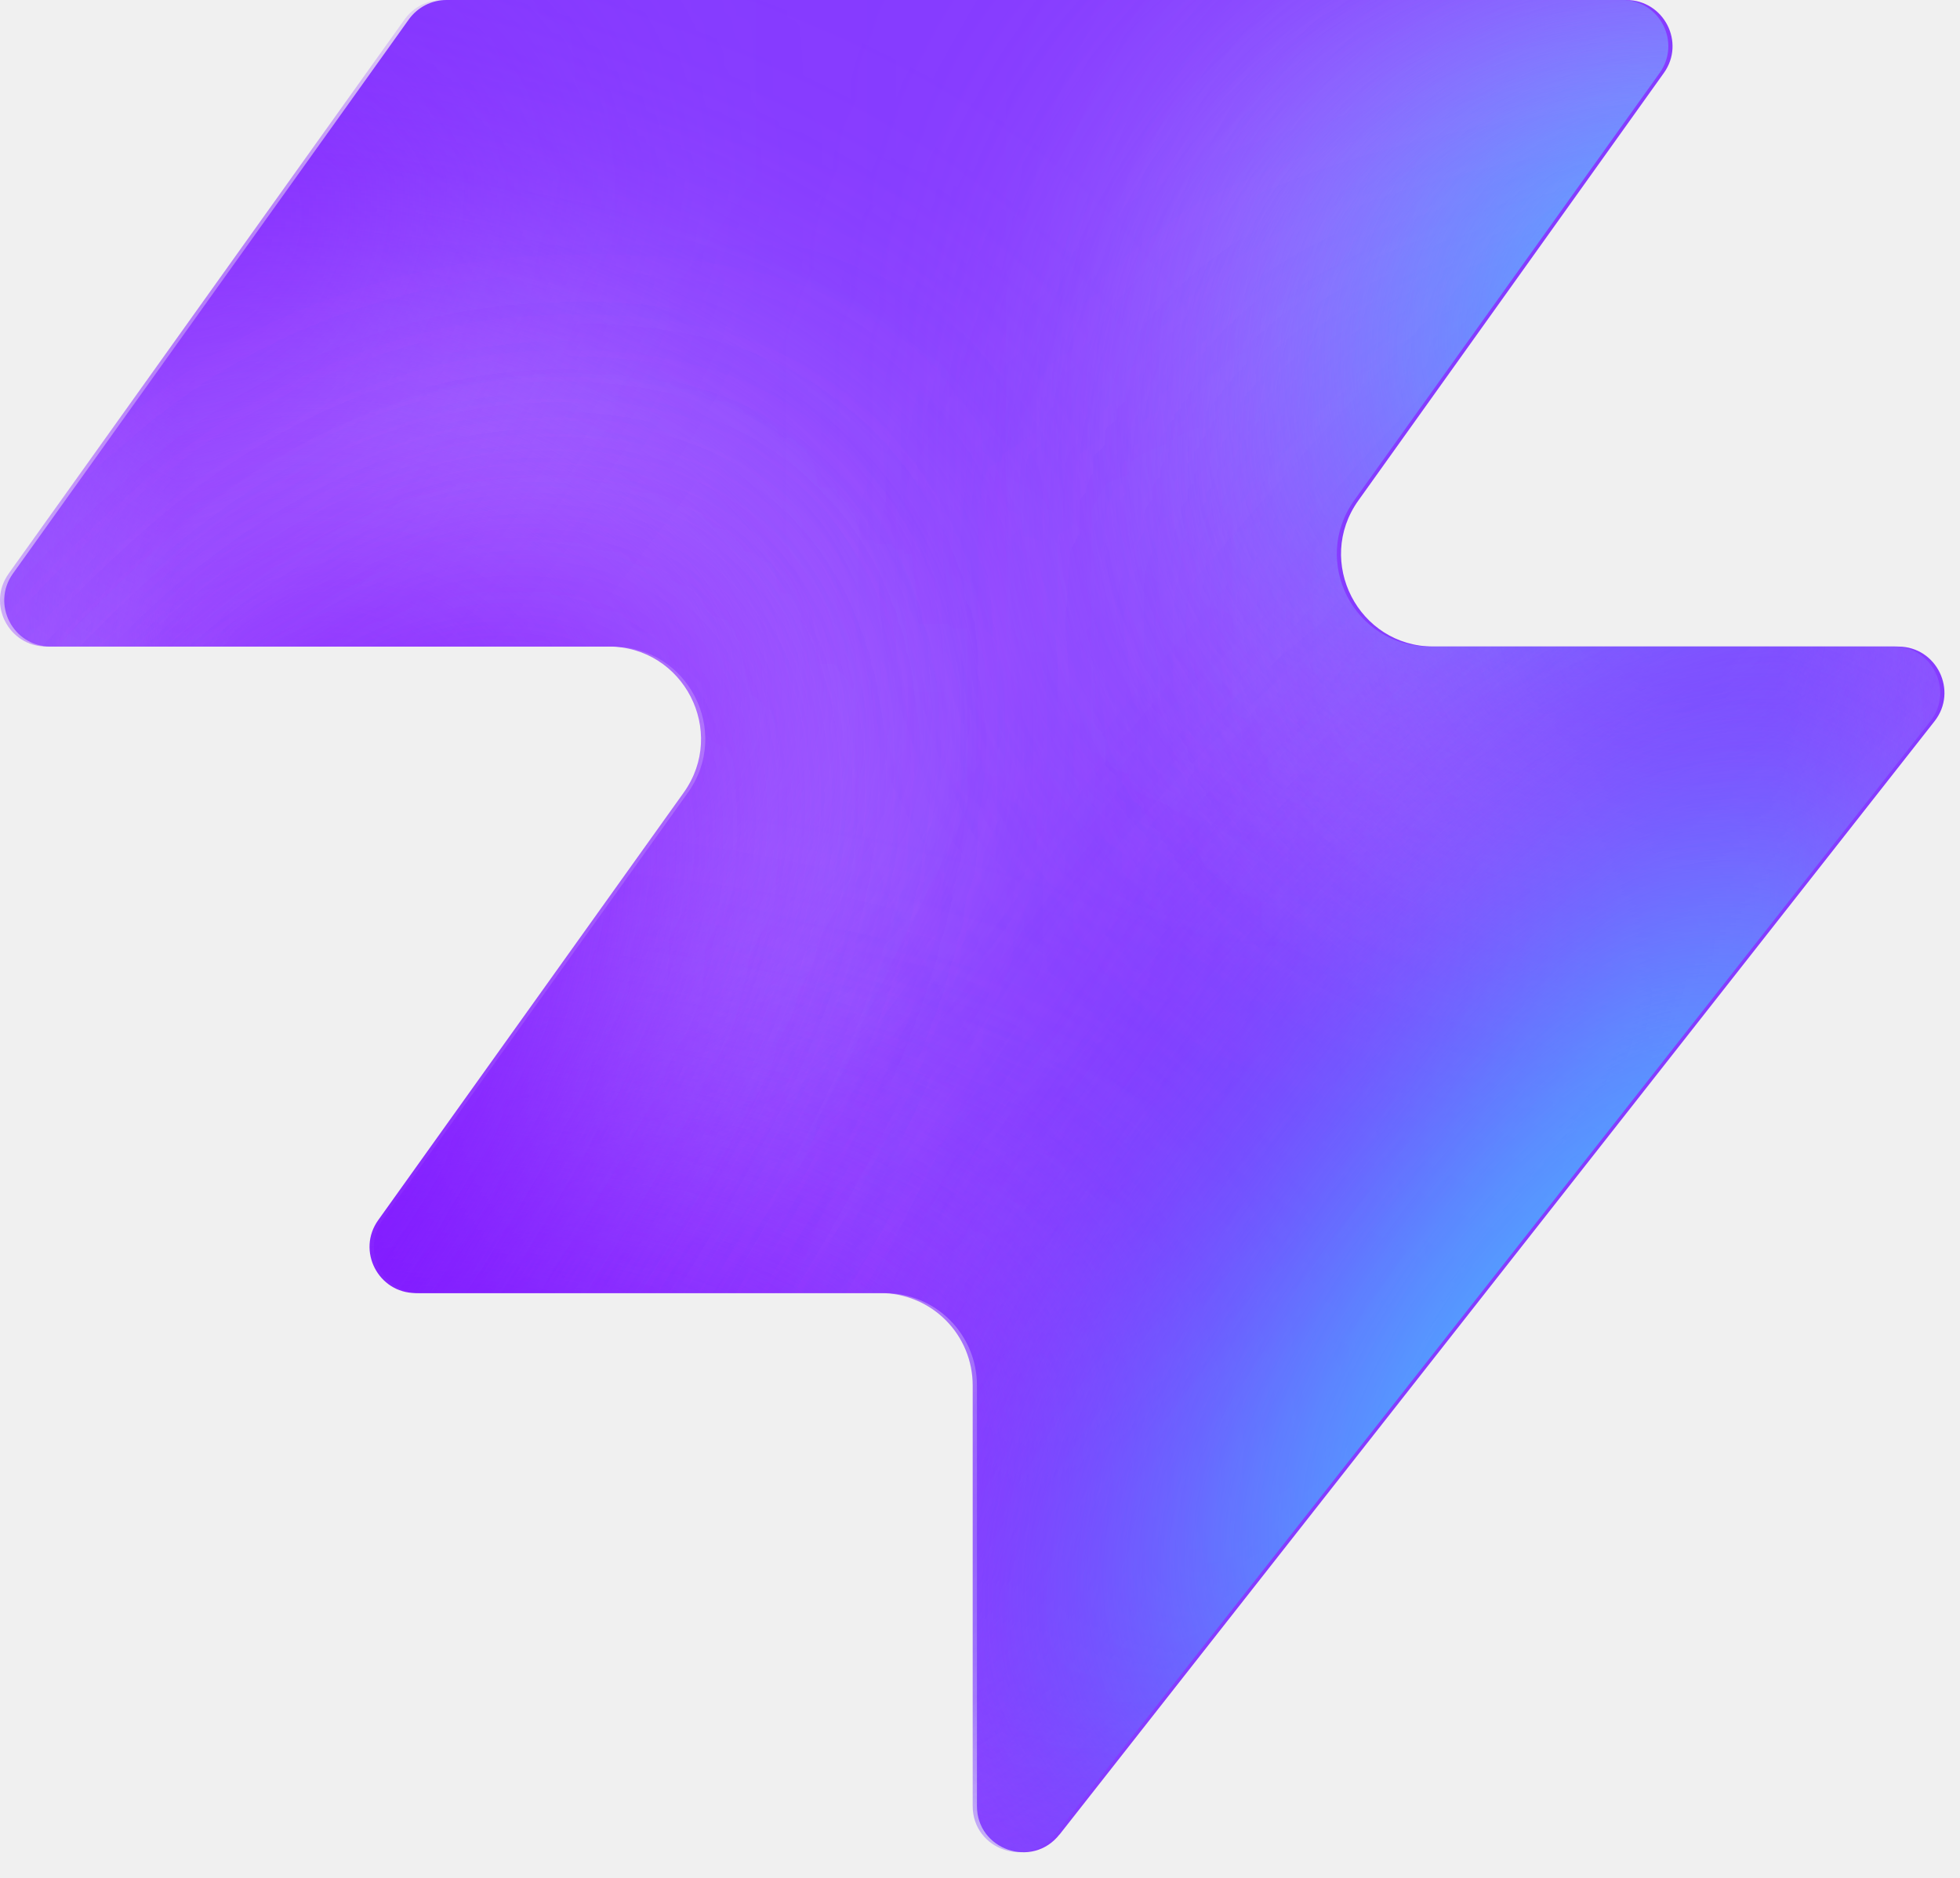
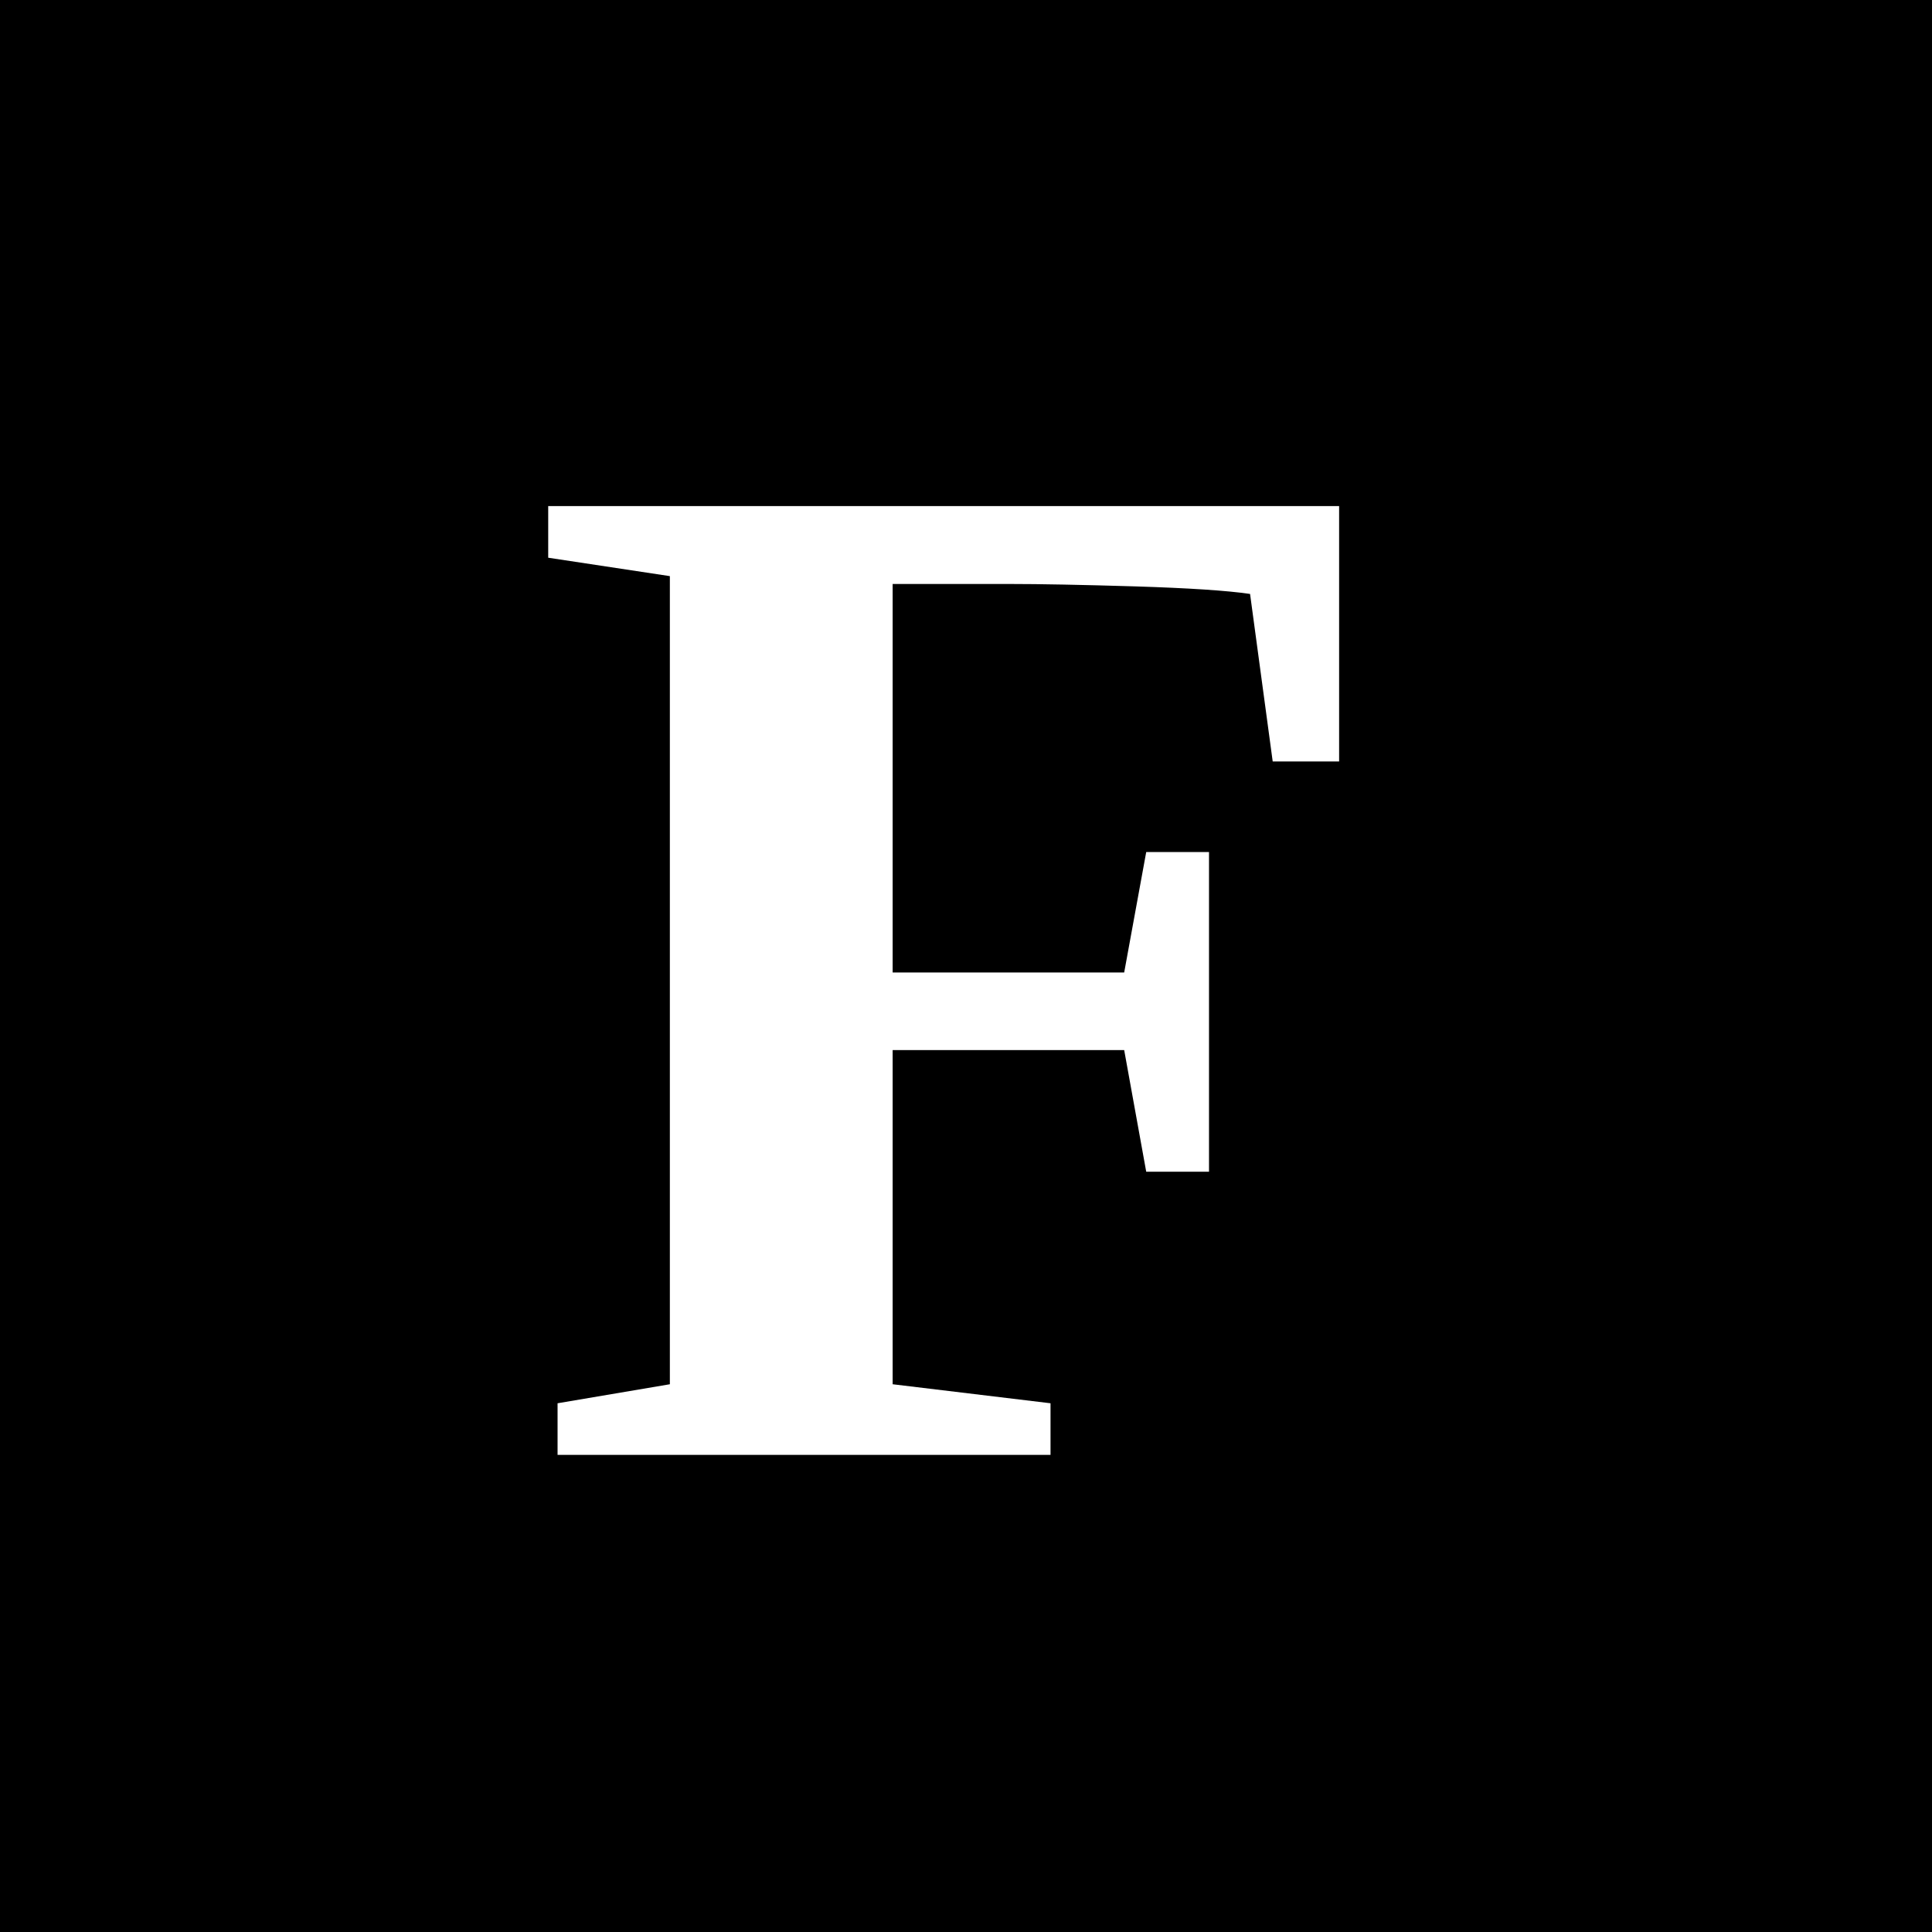
- <svg xmlns="http://www.w3.org/2000/svg" width="48" height="46" fill="none" viewBox="0 0 48 46">
-   <path fill="#863bff" d="M25.946 44.938c-.664.845-2.021.375-2.021-.698V33.937a2.26 2.26 0 0 0-2.262-2.262H10.287c-.92 0-1.456-1.04-.92-1.788l7.48-10.471c1.07-1.497 0-3.578-1.842-3.578H1.237c-.92 0-1.456-1.04-.92-1.788L10.013.474c.214-.297.556-.474.92-.474h28.894c.92 0 1.456 1.04.92 1.788l-7.48 10.471c-1.07 1.498 0 3.579 1.842 3.579h11.377c.943 0 1.473 1.088.89 1.83L25.947 44.94z" style="fill:#863bff;fill:color(display-p3 .525 .23 1);fill-opacity:1" />
-   <mask id="a" width="48" height="46" x="0" y="0" maskUnits="userSpaceOnUse" style="mask-type:alpha">
-     <path fill="#000" d="M25.842 44.938c-.664.844-2.021.375-2.021-.698V33.937a2.26 2.26 0 0 0-2.262-2.262H10.183c-.92 0-1.456-1.04-.92-1.788l7.48-10.471c1.07-1.498 0-3.579-1.842-3.579H1.133c-.92 0-1.456-1.04-.92-1.787L9.91.473c.214-.297.556-.474.92-.474h28.894c.92 0 1.456 1.04.92 1.788l-7.48 10.471c-1.07 1.498 0 3.578 1.842 3.578h11.377c.943 0 1.473 1.088.89 1.832L25.843 44.94z" style="fill:#000;fill-opacity:1" />
-   </mask>
-   <g mask="url(#a)">
-     <g filter="url(#b)">
-       <ellipse cx="5.508" cy="14.704" fill="#ede6ff" rx="5.508" ry="14.704" style="fill:#ede6ff;fill:color(display-p3 .927 .903 1);fill-opacity:1" transform="matrix(.00324 1 1 -.00324 -4.47 31.516)" />
-     </g>
-     <g filter="url(#c)">
-       <ellipse cx="10.399" cy="29.851" fill="#ede6ff" rx="10.399" ry="29.851" style="fill:#ede6ff;fill:color(display-p3 .927 .903 1);fill-opacity:1" transform="matrix(.00324 1 1 -.00324 -39.328 7.883)" />
-     </g>
-     <g filter="url(#d)">
-       <ellipse cx="5.508" cy="30.487" fill="#7e14ff" rx="5.508" ry="30.487" style="fill:#7e14ff;fill:color(display-p3 .492 .077 1);fill-opacity:1" transform="rotate(89.814 -25.913 -14.639)scale(1 -1)" />
-     </g>
-     <g filter="url(#e)">
-       <ellipse cx="5.508" cy="30.599" fill="#7e14ff" rx="5.508" ry="30.599" style="fill:#7e14ff;fill:color(display-p3 .492 .077 1);fill-opacity:1" transform="rotate(89.814 -32.644 -3.334)scale(1 -1)" />
-     </g>
-     <g filter="url(#f)">
-       <ellipse cx="5.508" cy="30.599" fill="#7e14ff" rx="5.508" ry="30.599" style="fill:#7e14ff;fill:color(display-p3 .492 .077 1);fill-opacity:1" transform="matrix(.00324 1 1 -.00324 -34.34 30.47)" />
-     </g>
-     <g filter="url(#g)">
-       <ellipse cx="14.072" cy="22.078" fill="#ede6ff" rx="14.072" ry="22.078" style="fill:#ede6ff;fill:color(display-p3 .927 .903 1);fill-opacity:1" transform="rotate(93.35 24.506 48.493)scale(-1 1)" />
-     </g>
-     <g filter="url(#h)">
-       <ellipse cx="3.47" cy="21.501" fill="#7e14ff" rx="3.47" ry="21.501" style="fill:#7e14ff;fill:color(display-p3 .492 .077 1);fill-opacity:1" transform="rotate(89.009 28.708 47.59)scale(-1 1)" />
-     </g>
-     <g filter="url(#i)">
-       <ellipse cx="3.47" cy="21.501" fill="#7e14ff" rx="3.47" ry="21.501" style="fill:#7e14ff;fill:color(display-p3 .492 .077 1);fill-opacity:1" transform="rotate(89.009 28.708 47.59)scale(-1 1)" />
-     </g>
-     <g filter="url(#j)">
-       <ellipse cx=".387" cy="8.972" fill="#7e14ff" rx="4.407" ry="29.108" style="fill:#7e14ff;fill:color(display-p3 .492 .077 1);fill-opacity:1" transform="rotate(39.51 .387 8.972)" />
-     </g>
-     <g filter="url(#k)">
-       <ellipse cx="47.523" cy="-6.092" fill="#7e14ff" rx="4.407" ry="29.108" style="fill:#7e14ff;fill:color(display-p3 .492 .077 1);fill-opacity:1" transform="rotate(37.892 47.523 -6.092)" />
-     </g>
-     <g filter="url(#l)">
-       <ellipse cx="41.412" cy="6.333" fill="#47bfff" rx="5.971" ry="9.665" style="fill:#47bfff;fill:color(display-p3 .28 .748 1);fill-opacity:1" transform="rotate(37.892 41.412 6.333)" />
-     </g>
-     <g filter="url(#m)">
-       <ellipse cx="-1.879" cy="38.332" fill="#7e14ff" rx="4.407" ry="29.108" style="fill:#7e14ff;fill:color(display-p3 .492 .077 1);fill-opacity:1" transform="rotate(37.892 -1.88 38.332)" />
-     </g>
-     <g filter="url(#n)">
-       <ellipse cx="-1.879" cy="38.332" fill="#7e14ff" rx="4.407" ry="29.108" style="fill:#7e14ff;fill:color(display-p3 .492 .077 1);fill-opacity:1" transform="rotate(37.892 -1.88 38.332)" />
-     </g>
-     <g filter="url(#o)">
-       <ellipse cx="35.651" cy="29.907" fill="#7e14ff" rx="4.407" ry="29.108" style="fill:#7e14ff;fill:color(display-p3 .492 .077 1);fill-opacity:1" transform="rotate(37.892 35.651 29.907)" />
-     </g>
-     <g filter="url(#p)">
-       <ellipse cx="38.418" cy="32.4" fill="#47bfff" rx="5.971" ry="15.297" style="fill:#47bfff;fill:color(display-p3 .28 .748 1);fill-opacity:1" transform="rotate(37.892 38.418 32.4)" />
-     </g>
-   </g>
-   <defs>
-     <filter id="b" width="60.045" height="41.654" x="-19.77" y="16.149" color-interpolation-filters="sRGB" filterUnits="userSpaceOnUse">
-       <feFlood flood-opacity="0" result="BackgroundImageFix" />
-       <feBlend in="SourceGraphic" in2="BackgroundImageFix" result="shape" />
-       <feGaussianBlur result="effect1_foregroundBlur_2002_17158" stdDeviation="7.659" />
-     </filter>
-     <filter id="c" width="90.34" height="51.437" x="-54.613" y="-7.533" color-interpolation-filters="sRGB" filterUnits="userSpaceOnUse">
-       <feFlood flood-opacity="0" result="BackgroundImageFix" />
-       <feBlend in="SourceGraphic" in2="BackgroundImageFix" result="shape" />
-       <feGaussianBlur result="effect1_foregroundBlur_2002_17158" stdDeviation="7.659" />
-     </filter>
-     <filter id="d" width="79.355" height="29.4" x="-49.64" y="2.03" color-interpolation-filters="sRGB" filterUnits="userSpaceOnUse">
-       <feFlood flood-opacity="0" result="BackgroundImageFix" />
-       <feBlend in="SourceGraphic" in2="BackgroundImageFix" result="shape" />
-       <feGaussianBlur result="effect1_foregroundBlur_2002_17158" stdDeviation="4.596" />
-     </filter>
-     <filter id="e" width="79.579" height="29.4" x="-45.045" y="20.029" color-interpolation-filters="sRGB" filterUnits="userSpaceOnUse">
-       <feFlood flood-opacity="0" result="BackgroundImageFix" />
-       <feBlend in="SourceGraphic" in2="BackgroundImageFix" result="shape" />
-       <feGaussianBlur result="effect1_foregroundBlur_2002_17158" stdDeviation="4.596" />
-     </filter>
-     <filter id="f" width="79.579" height="29.4" x="-43.513" y="21.178" color-interpolation-filters="sRGB" filterUnits="userSpaceOnUse">
-       <feFlood flood-opacity="0" result="BackgroundImageFix" />
-       <feBlend in="SourceGraphic" in2="BackgroundImageFix" result="shape" />
-       <feGaussianBlur result="effect1_foregroundBlur_2002_17158" stdDeviation="4.596" />
-     </filter>
-     <filter id="g" width="74.749" height="58.852" x="15.756" y="-17.901" color-interpolation-filters="sRGB" filterUnits="userSpaceOnUse">
-       <feFlood flood-opacity="0" result="BackgroundImageFix" />
-       <feBlend in="SourceGraphic" in2="BackgroundImageFix" result="shape" />
-       <feGaussianBlur result="effect1_foregroundBlur_2002_17158" stdDeviation="7.659" />
-     </filter>
-     <filter id="h" width="61.377" height="25.362" x="23.548" y="2.284" color-interpolation-filters="sRGB" filterUnits="userSpaceOnUse">
-       <feFlood flood-opacity="0" result="BackgroundImageFix" />
-       <feBlend in="SourceGraphic" in2="BackgroundImageFix" result="shape" />
-       <feGaussianBlur result="effect1_foregroundBlur_2002_17158" stdDeviation="4.596" />
-     </filter>
-     <filter id="i" width="61.377" height="25.362" x="23.548" y="2.284" color-interpolation-filters="sRGB" filterUnits="userSpaceOnUse">
-       <feFlood flood-opacity="0" result="BackgroundImageFix" />
-       <feBlend in="SourceGraphic" in2="BackgroundImageFix" result="shape" />
-       <feGaussianBlur result="effect1_foregroundBlur_2002_17158" stdDeviation="4.596" />
-     </filter>
-     <filter id="j" width="56.045" height="63.649" x="-27.636" y="-22.853" color-interpolation-filters="sRGB" filterUnits="userSpaceOnUse">
-       <feFlood flood-opacity="0" result="BackgroundImageFix" />
-       <feBlend in="SourceGraphic" in2="BackgroundImageFix" result="shape" />
-       <feGaussianBlur result="effect1_foregroundBlur_2002_17158" stdDeviation="4.596" />
-     </filter>
-     <filter id="k" width="54.814" height="64.646" x="20.116" y="-38.415" color-interpolation-filters="sRGB" filterUnits="userSpaceOnUse">
-       <feFlood flood-opacity="0" result="BackgroundImageFix" />
-       <feBlend in="SourceGraphic" in2="BackgroundImageFix" result="shape" />
-       <feGaussianBlur result="effect1_foregroundBlur_2002_17158" stdDeviation="4.596" />
-     </filter>
-     <filter id="l" width="33.541" height="35.313" x="24.641" y="-11.323" color-interpolation-filters="sRGB" filterUnits="userSpaceOnUse">
-       <feFlood flood-opacity="0" result="BackgroundImageFix" />
-       <feBlend in="SourceGraphic" in2="BackgroundImageFix" result="shape" />
-       <feGaussianBlur result="effect1_foregroundBlur_2002_17158" stdDeviation="4.596" />
-     </filter>
-     <filter id="m" width="54.814" height="64.646" x="-29.286" y="6.009" color-interpolation-filters="sRGB" filterUnits="userSpaceOnUse">
-       <feFlood flood-opacity="0" result="BackgroundImageFix" />
-       <feBlend in="SourceGraphic" in2="BackgroundImageFix" result="shape" />
-       <feGaussianBlur result="effect1_foregroundBlur_2002_17158" stdDeviation="4.596" />
-     </filter>
-     <filter id="n" width="54.814" height="64.646" x="-29.286" y="6.009" color-interpolation-filters="sRGB" filterUnits="userSpaceOnUse">
-       <feFlood flood-opacity="0" result="BackgroundImageFix" />
-       <feBlend in="SourceGraphic" in2="BackgroundImageFix" result="shape" />
-       <feGaussianBlur result="effect1_foregroundBlur_2002_17158" stdDeviation="4.596" />
-     </filter>
-     <filter id="o" width="54.814" height="64.646" x="8.244" y="-2.416" color-interpolation-filters="sRGB" filterUnits="userSpaceOnUse">
-       <feFlood flood-opacity="0" result="BackgroundImageFix" />
-       <feBlend in="SourceGraphic" in2="BackgroundImageFix" result="shape" />
-       <feGaussianBlur result="effect1_foregroundBlur_2002_17158" stdDeviation="4.596" />
-     </filter>
-     <filter id="p" width="39.409" height="43.623" x="18.713" y="10.588" color-interpolation-filters="sRGB" filterUnits="userSpaceOnUse">
-       <feFlood flood-opacity="0" result="BackgroundImageFix" />
-       <feBlend in="SourceGraphic" in2="BackgroundImageFix" result="shape" />
-       <feGaussianBlur result="effect1_foregroundBlur_2002_17158" stdDeviation="4.596" />
-     </filter>
-   </defs>
+ <svg xmlns="http://www.w3.org/2000/svg" viewBox="0 0 100 100">
+   <rect width="100" height="100" fill="black" />
+   <text x="50%" y="50%" font-family="Times New Roman, serif" font-size="75" font-weight="bold" fill="white" dominant-baseline="central" text-anchor="middle">F</text>
</svg>
